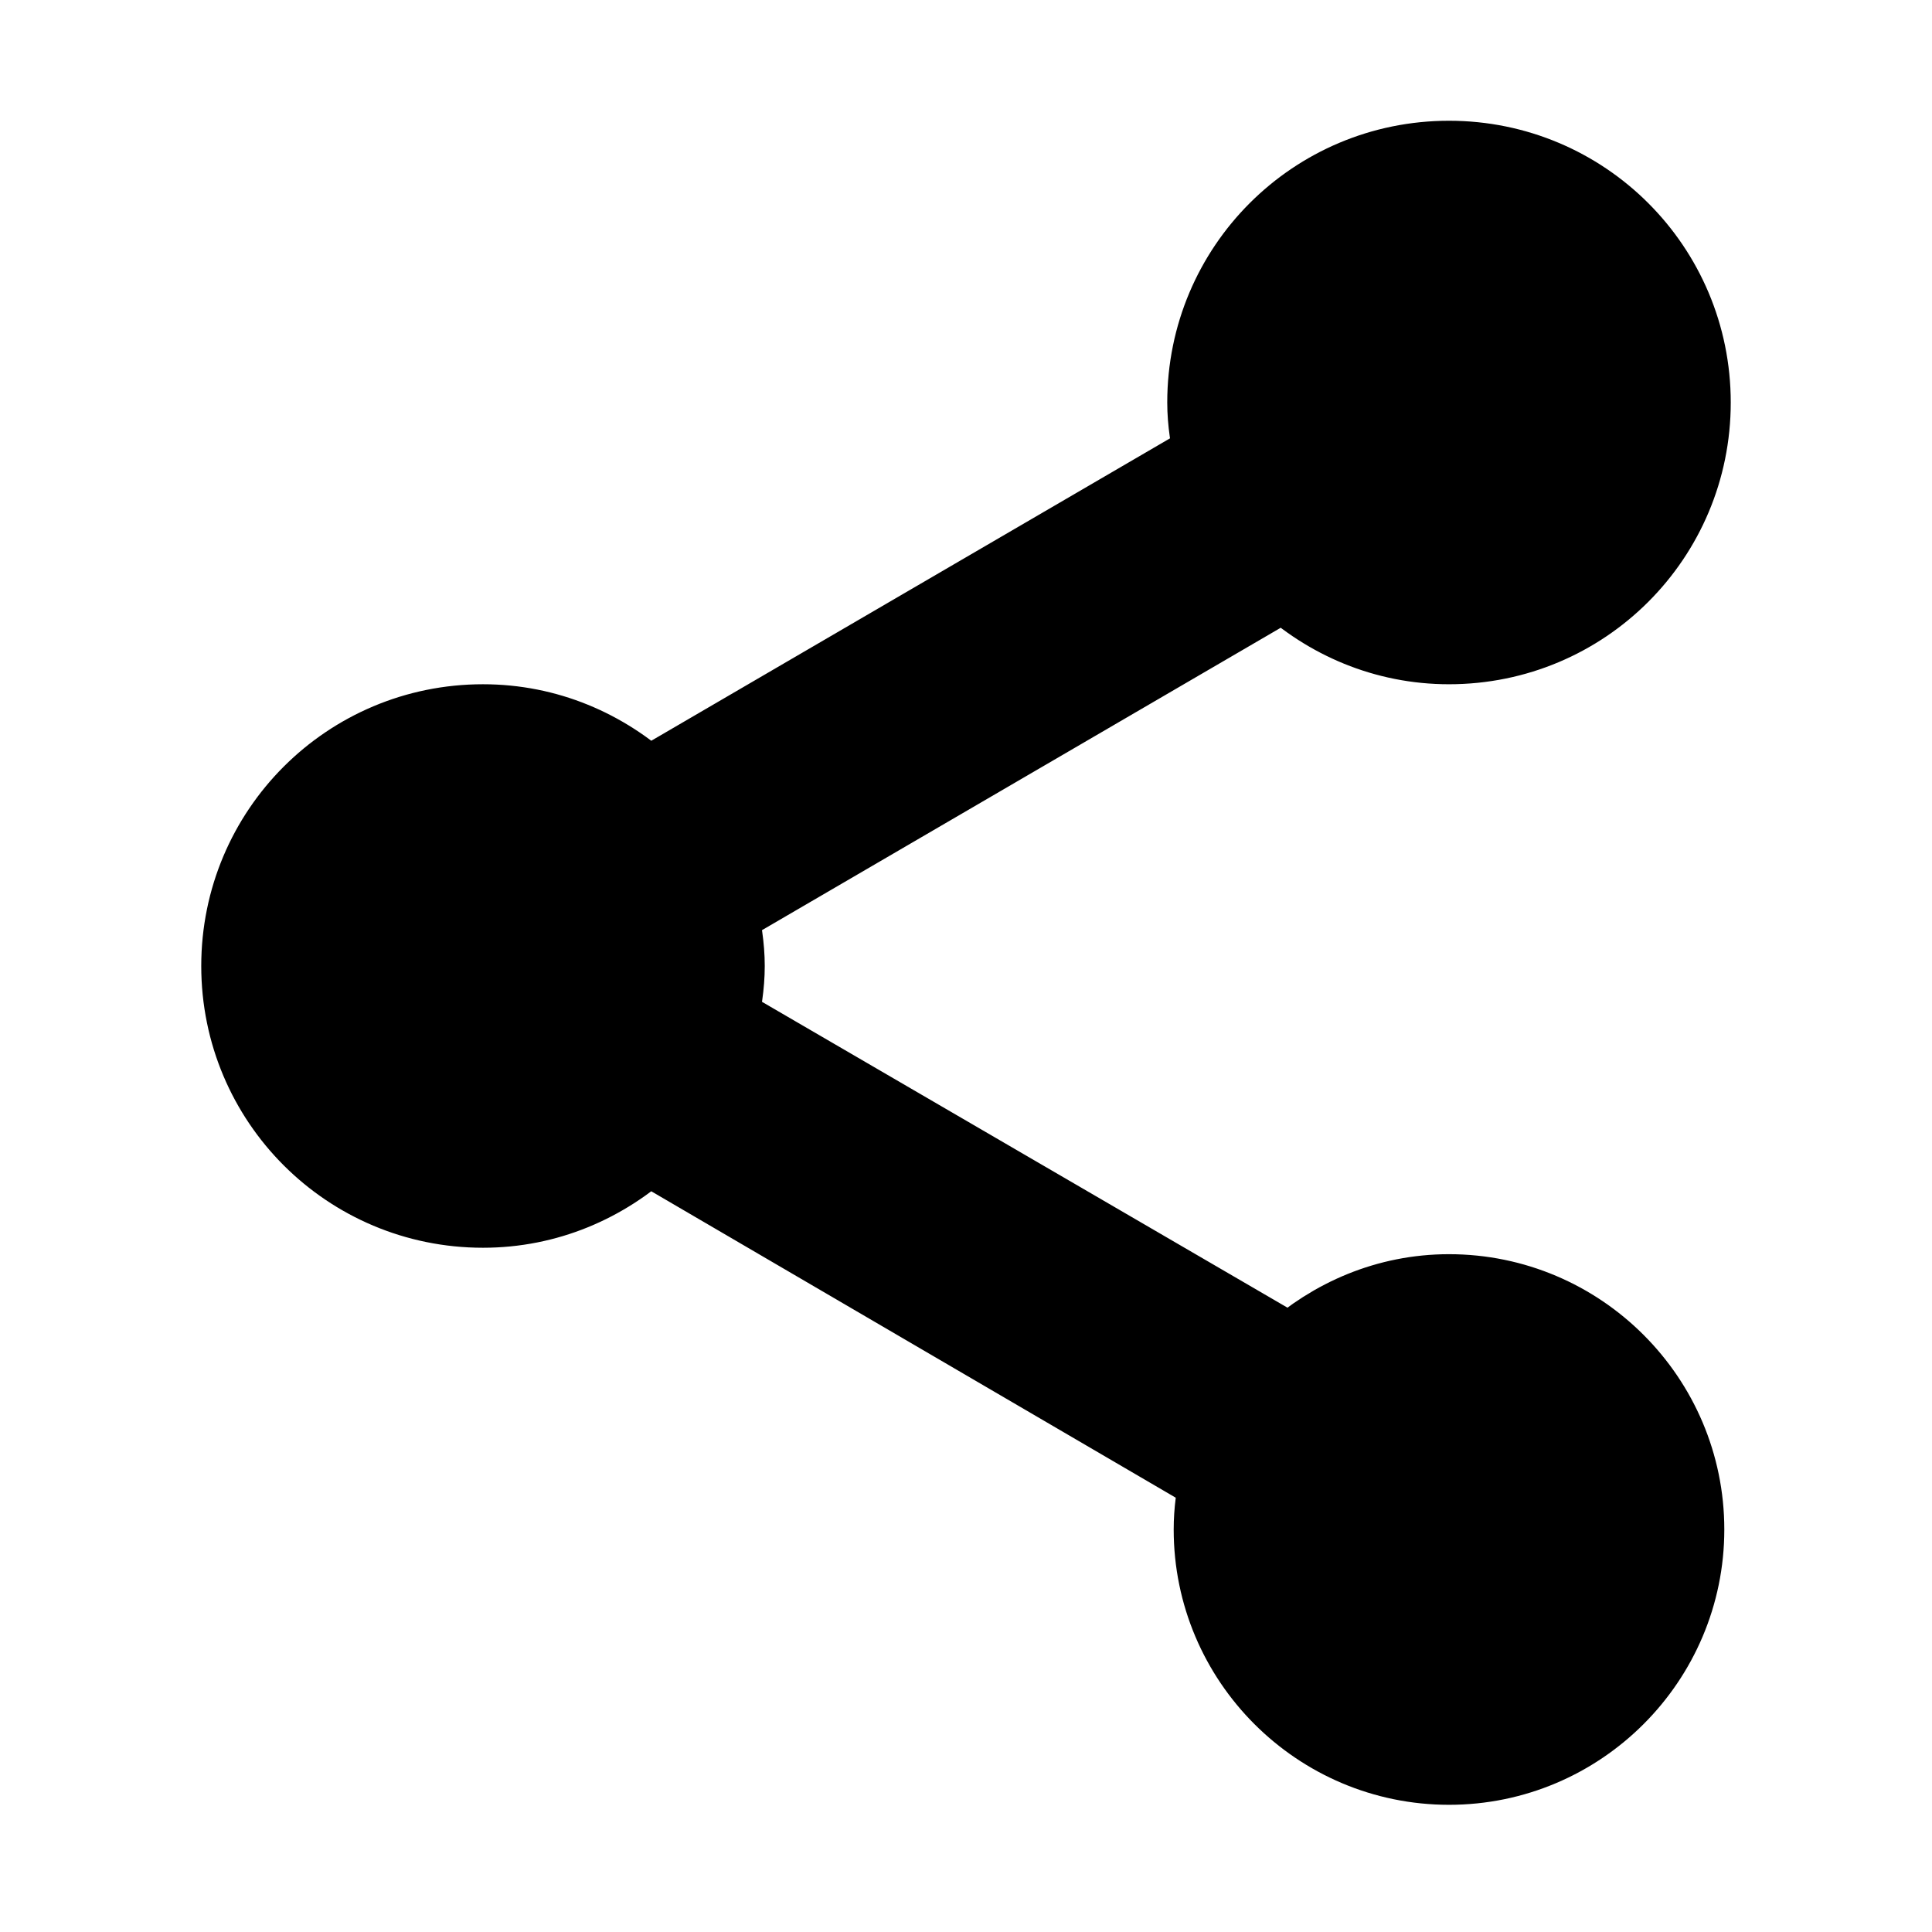
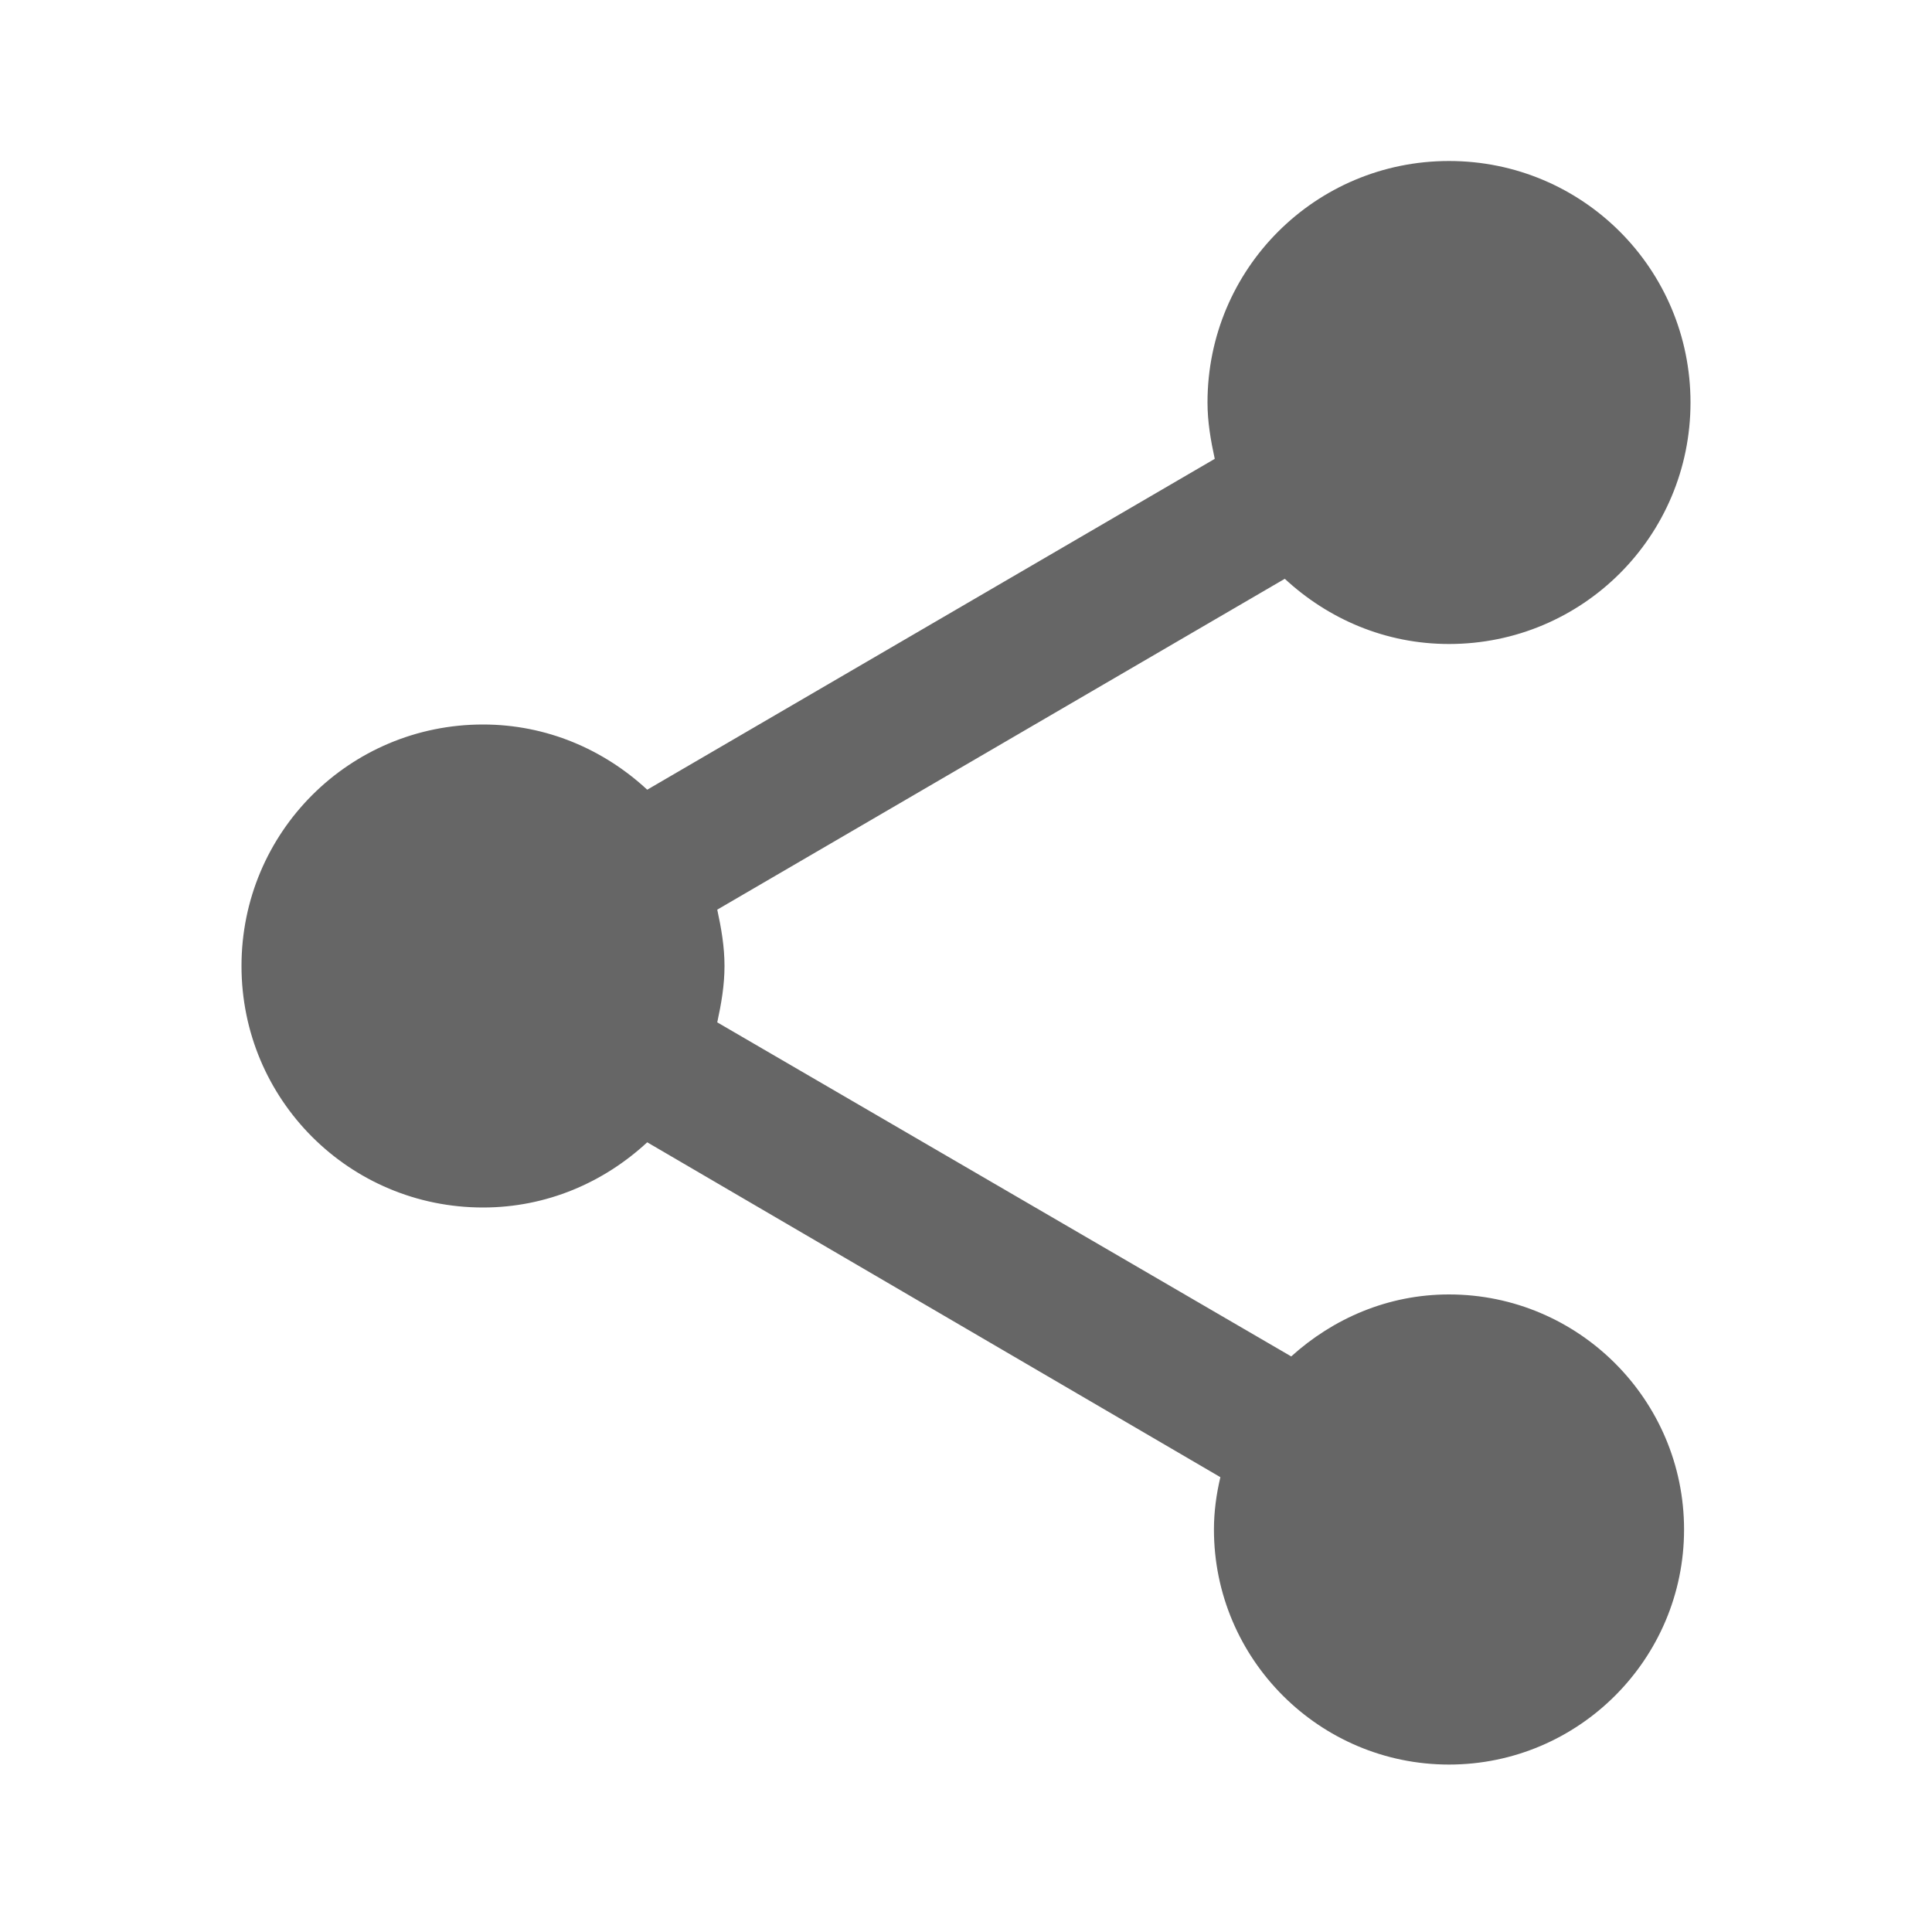
<svg xmlns="http://www.w3.org/2000/svg" version="1.1" x="0" y="0" width="24" height="24" viewBox="0 0 24 24">
-   <path stroke="black" d="M18,16.08c-0.76,0 -1.44,0.3 -1.96,0.77L8.91,12.7c0.05,-0.23 0.09,-0.46 0.09,-0.7s-0.04,-0.47 -0.09,-0.7l7.05,-4.11c0.54,0.5 1.25,0.81 2.04,0.81 1.66,0 3,-1.34 3,-3s-1.34,-3 -3,-3 -3,1.34 -3,3c0,0.24 0.04,0.47 0.09,0.7L8.04,9.81C7.5,9.31 6.79,9 6,9c-1.66,0 -3,1.34 -3,3s1.34,3 3,3c0.79,0 1.5,-0.31 2.04,-0.81l7.12,4.16c-0.05,0.21 -0.08,0.43 -0.08,0.65 0,1.61 1.31,2.92 2.92,2.92 1.61,0 2.92,-1.31 2.92,-2.92s-1.31,-2.92 -2.92,-2.92z" />
+   <path fill="#666" d="M18,16.08c-0.76,0 -1.44,0.3 -1.96,0.77L8.91,12.7c0.05,-0.23 0.09,-0.46 0.09,-0.7s-0.04,-0.47 -0.09,-0.7l7.05,-4.11c0.54,0.5 1.25,0.81 2.04,0.81 1.66,0 3,-1.34 3,-3s-1.34,-3 -3,-3 -3,1.34 -3,3c0,0.24 0.04,0.47 0.09,0.7L8.04,9.81C7.5,9.31 6.79,9 6,9c-1.66,0 -3,1.34 -3,3s1.34,3 3,3c0.79,0 1.5,-0.31 2.04,-0.81l7.12,4.16c-0.05,0.21 -0.08,0.43 -0.08,0.65 0,1.61 1.31,2.92 2.92,2.92 1.61,0 2.92,-1.31 2.92,-2.92s-1.31,-2.92 -2.92,-2.92z" />
</svg>
